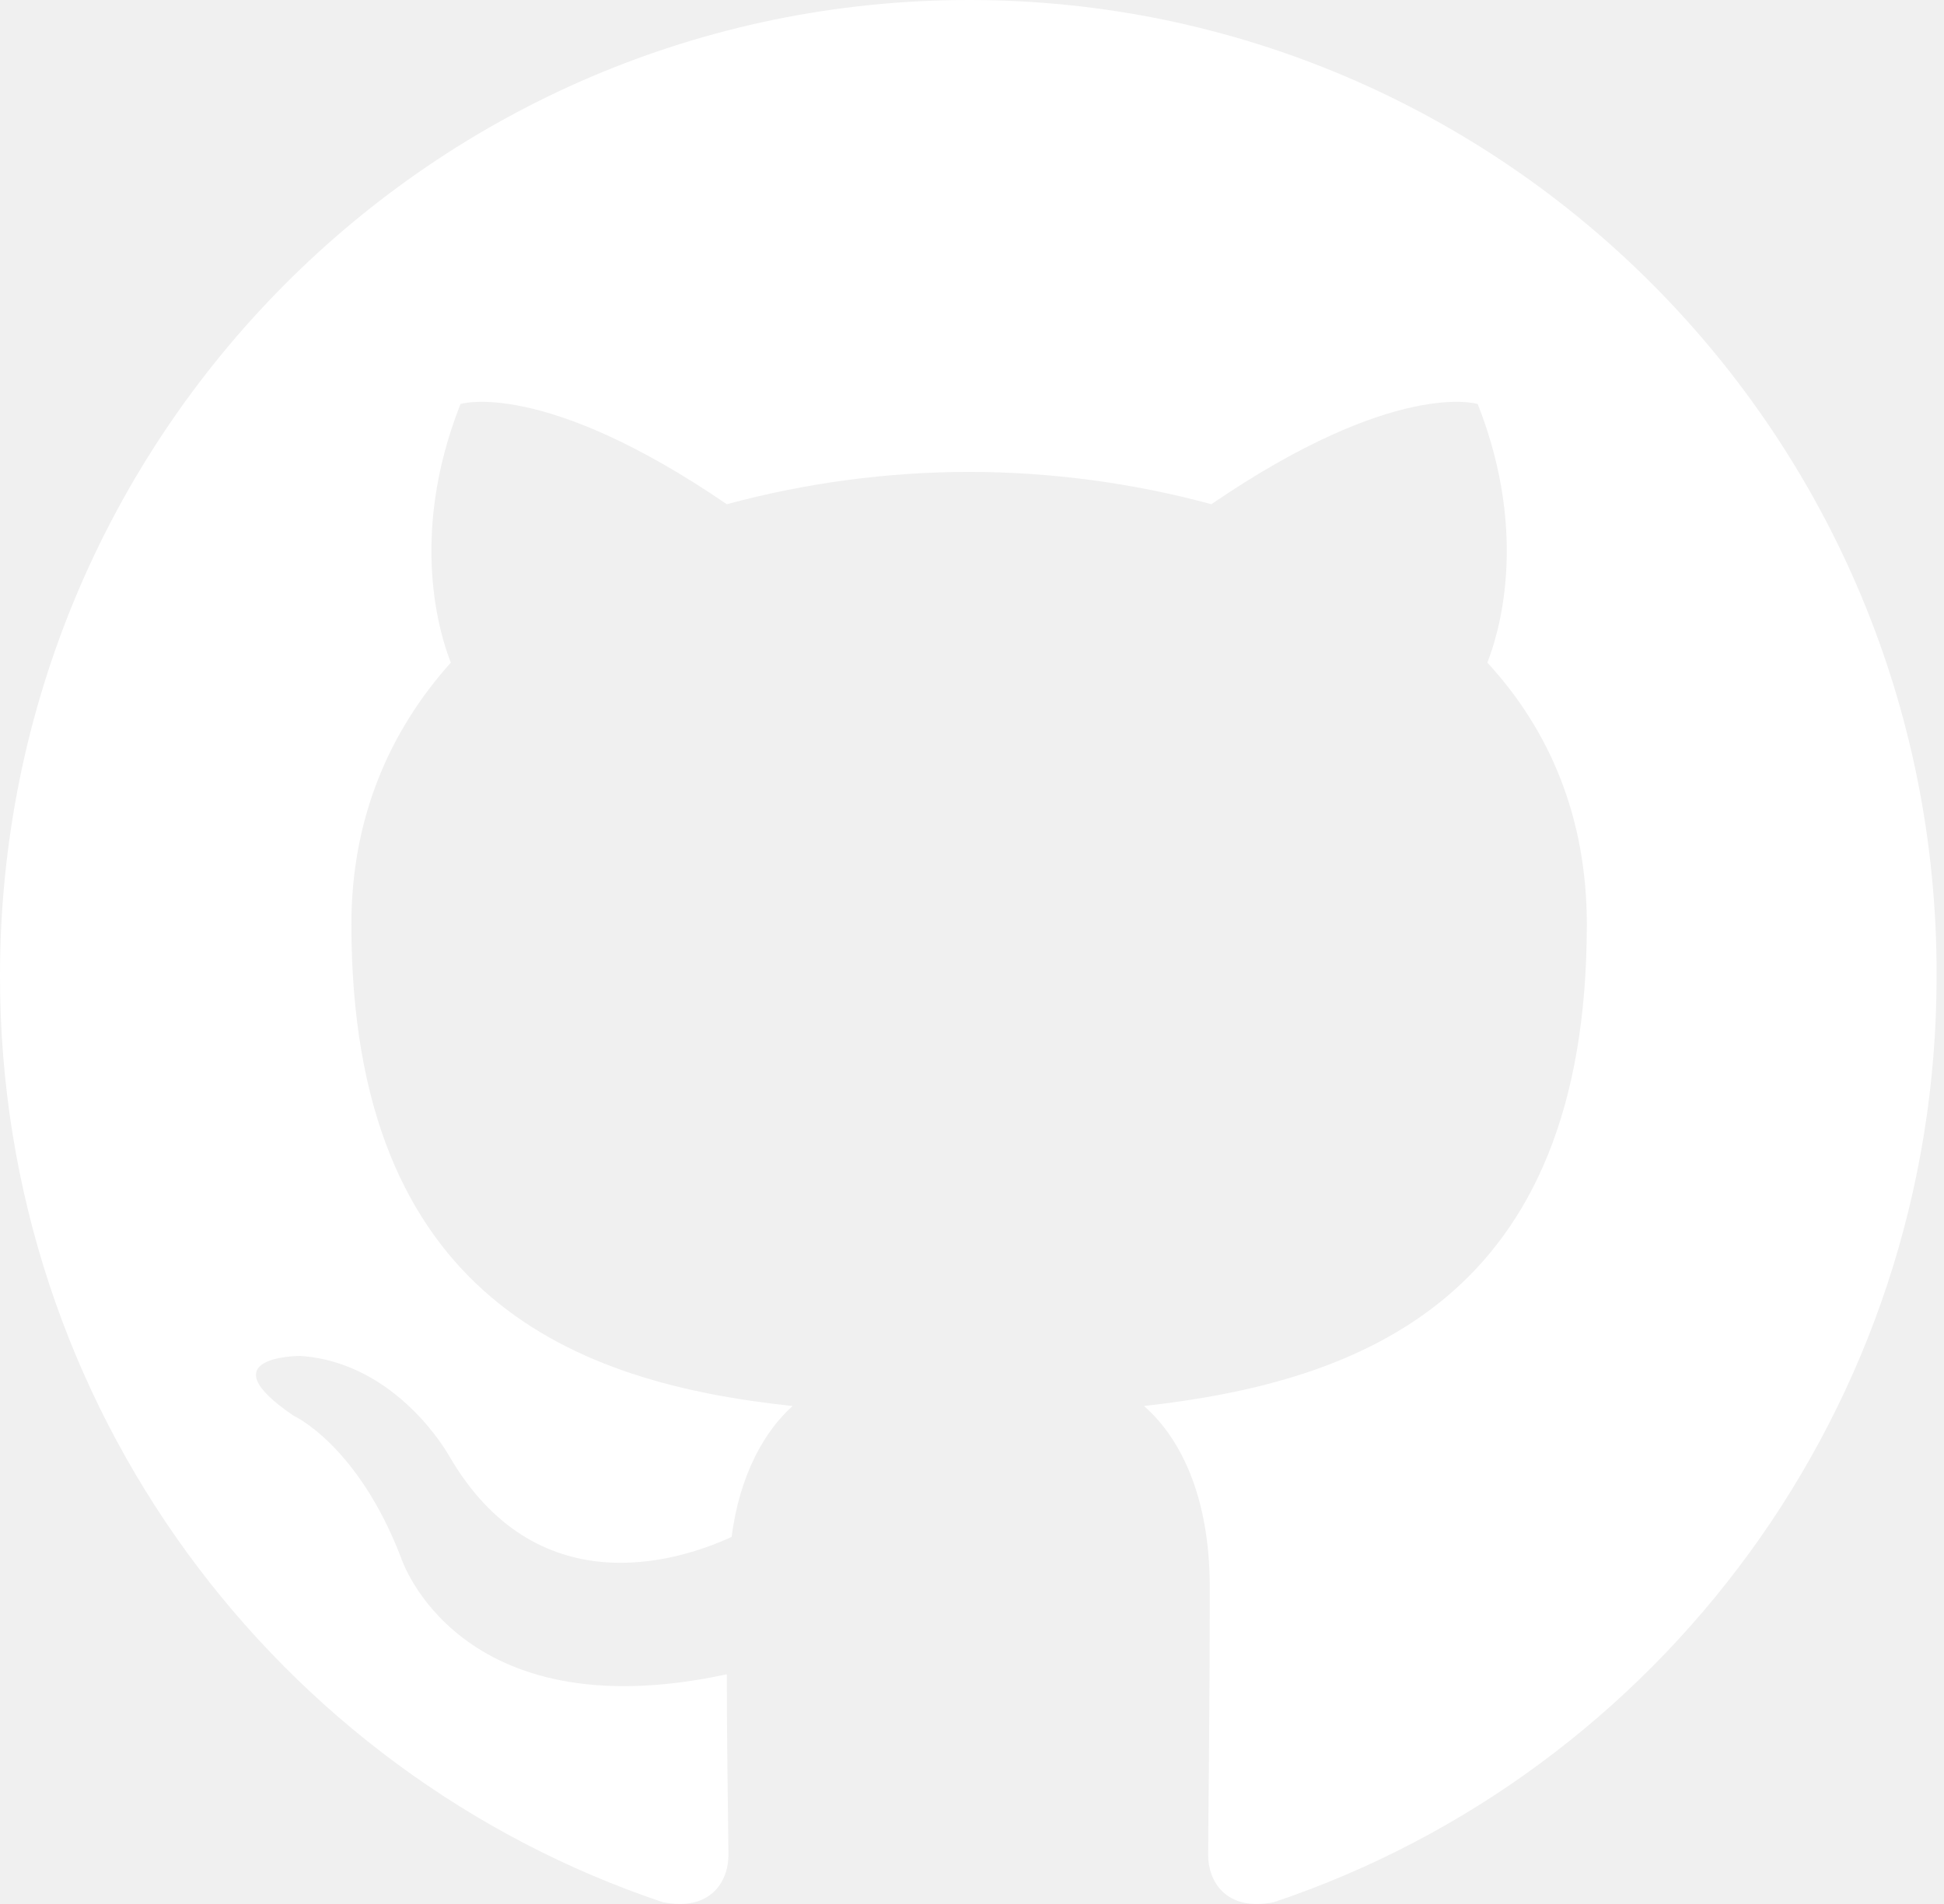
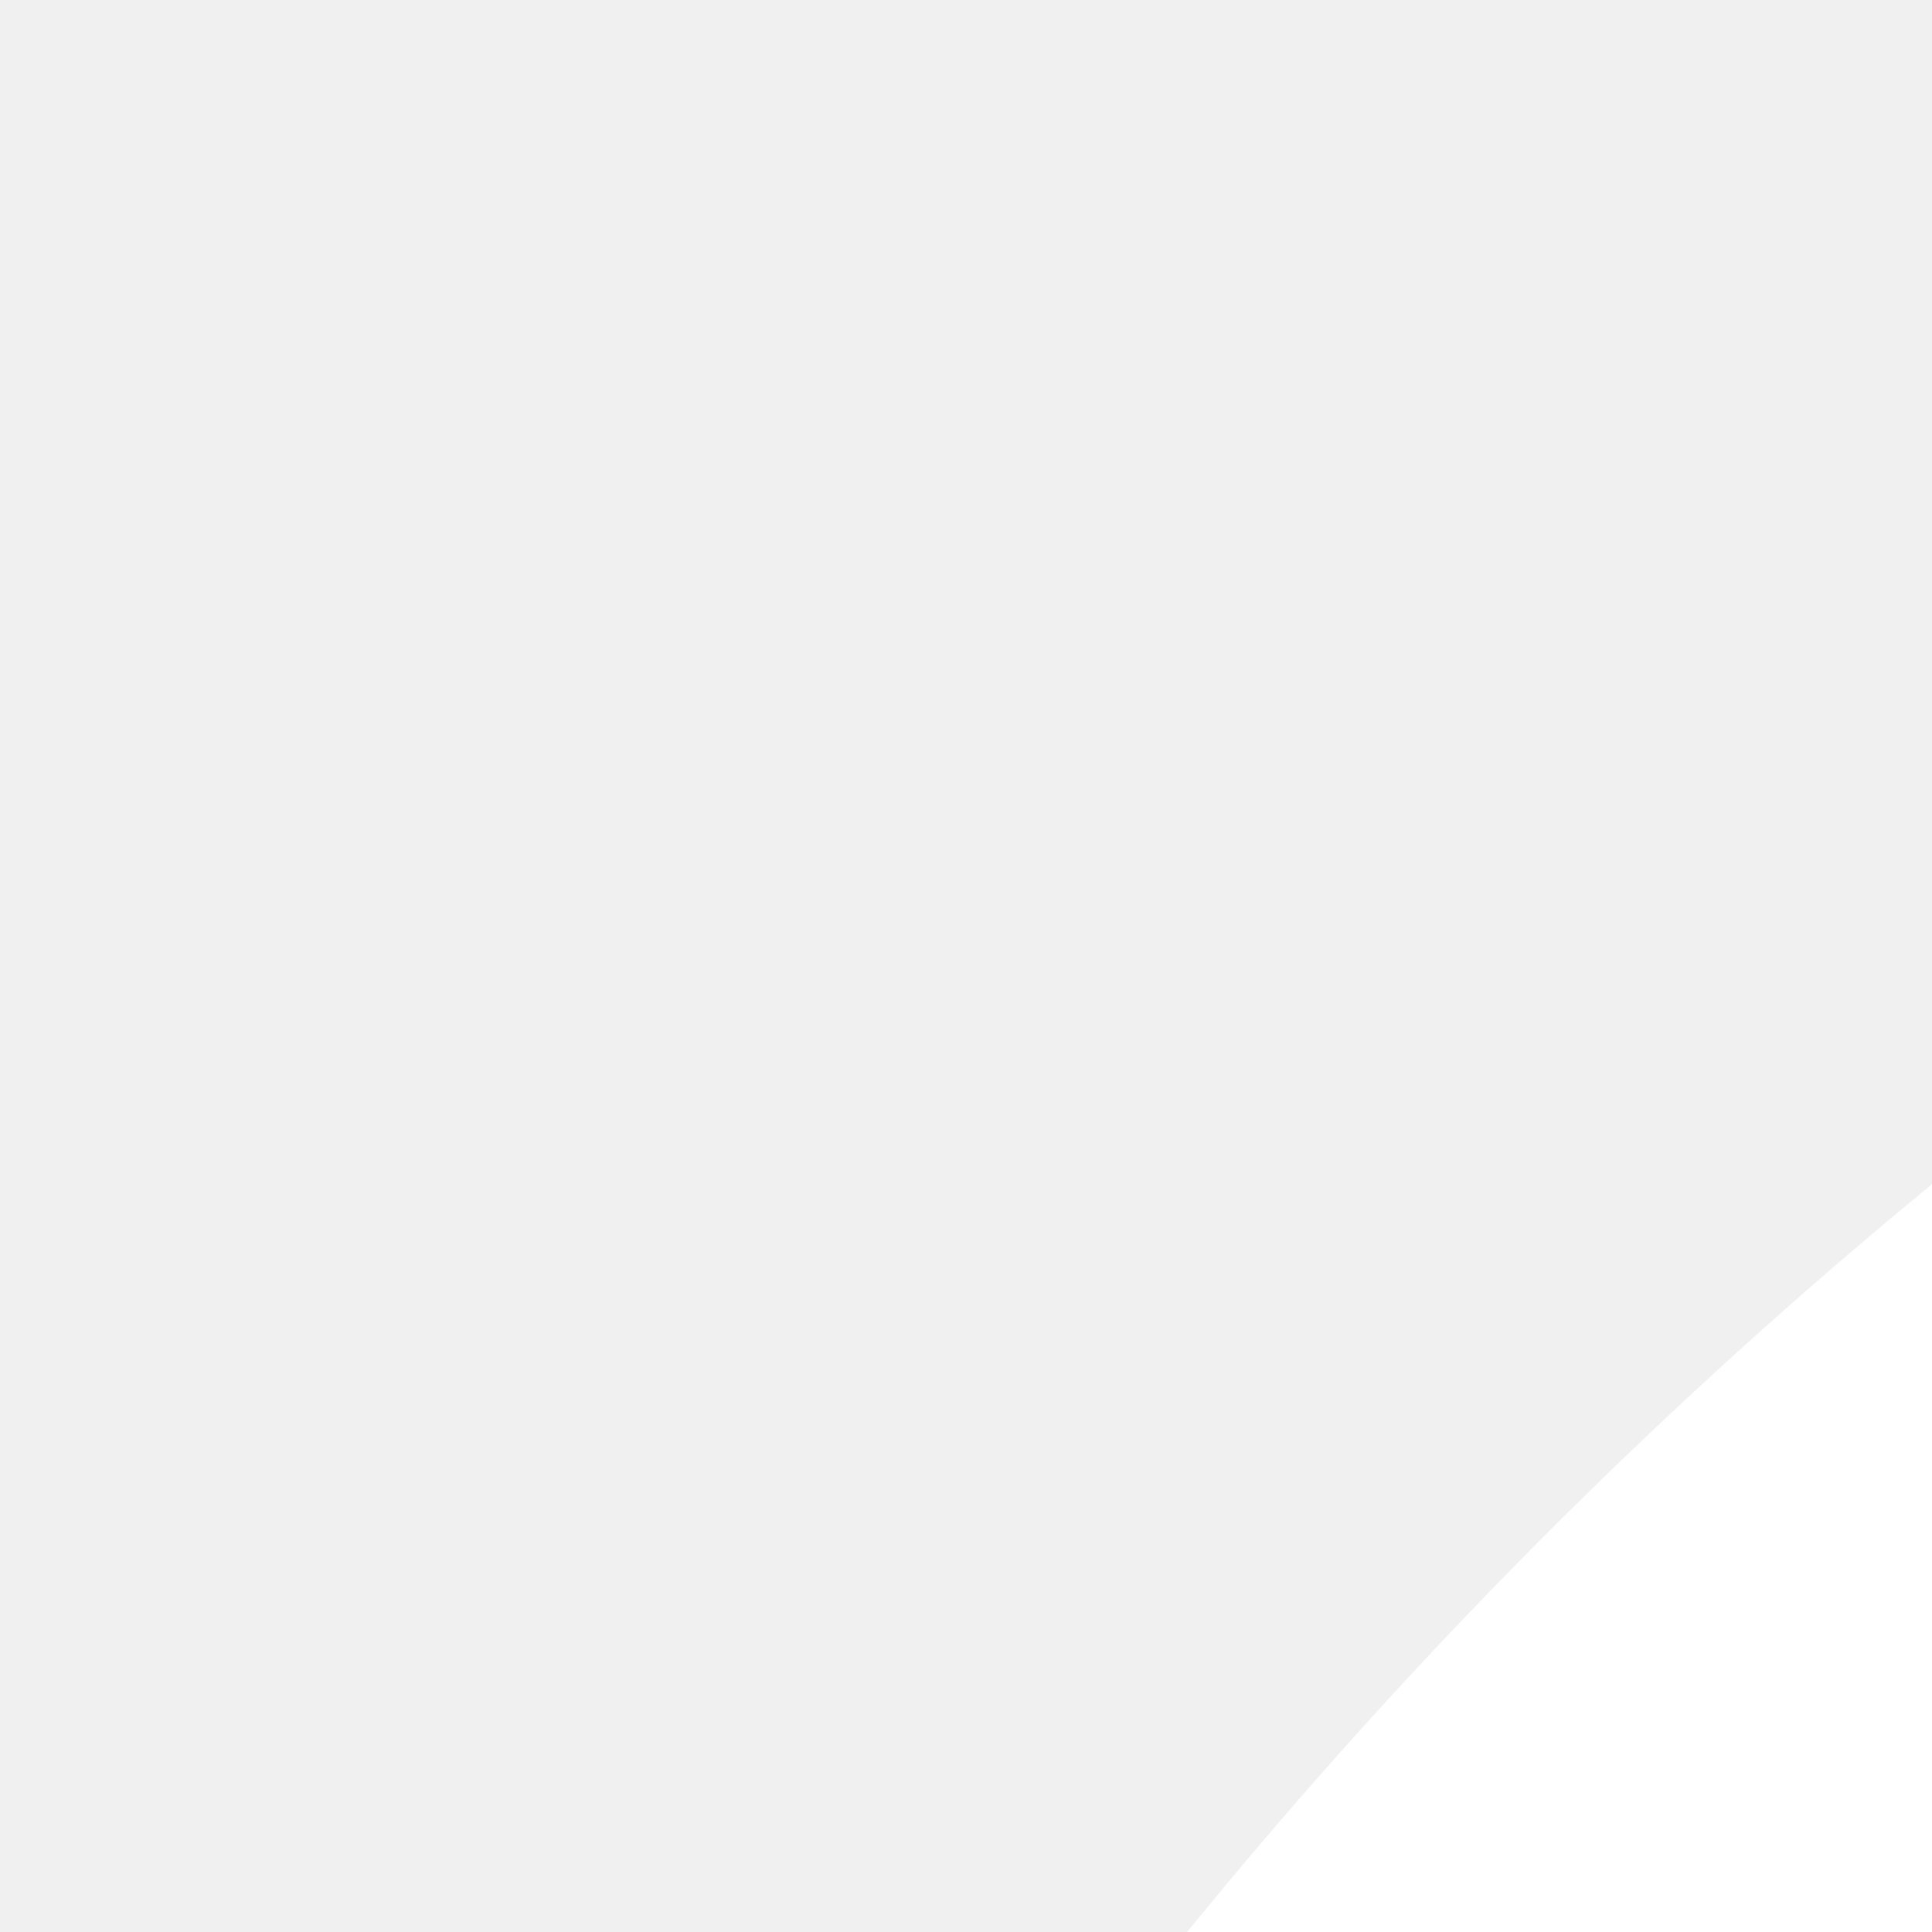
- <svg xmlns="http://www.w3.org/2000/svg" width="98" height="96">
+ <svg xmlns="http://www.w3.org/2000/svg" width="18" height="18">
  <path fill-rule="evenodd" clip-rule="evenodd" d="M48.854 0C21.839 0 0 22 0 49.217c0 21.756 13.993 40.172 33.405 46.69 2.427.49 3.316-1.059 3.316-2.362 0-1.141-.08-5.052-.08-9.127-13.59 2.934-16.42-5.867-16.42-5.867-2.184-5.704-5.42-7.17-5.42-7.17-4.448-3.015.324-3.015.324-3.015 4.934.326 7.523 5.052 7.523 5.052 4.367 7.496 11.404 5.378 14.235 4.074.404-3.178 1.699-5.378 3.074-6.6-10.839-1.141-22.243-5.378-22.243-24.283 0-5.378 1.94-9.778 5.014-13.2-.485-1.222-2.184-6.275.486-13.038 0 0 4.125-1.304 13.426 5.052a46.97 46.97 0 0 1 12.214-1.63c4.125 0 8.33.571 12.213 1.63 9.302-6.356 13.427-5.052 13.427-5.052 2.67 6.763.97 11.816.485 13.038 3.155 3.422 5.015 7.822 5.015 13.2 0 18.905-11.404 23.06-22.324 24.283 1.78 1.548 3.316 4.481 3.316 9.126 0 6.6-.08 11.897-.08 13.526 0 1.304.89 2.853 3.316 2.364 19.412-6.52 33.405-24.935 33.405-46.691C97.707 22 75.788 0 48.854 0z" fill="#fff" />
</svg>
